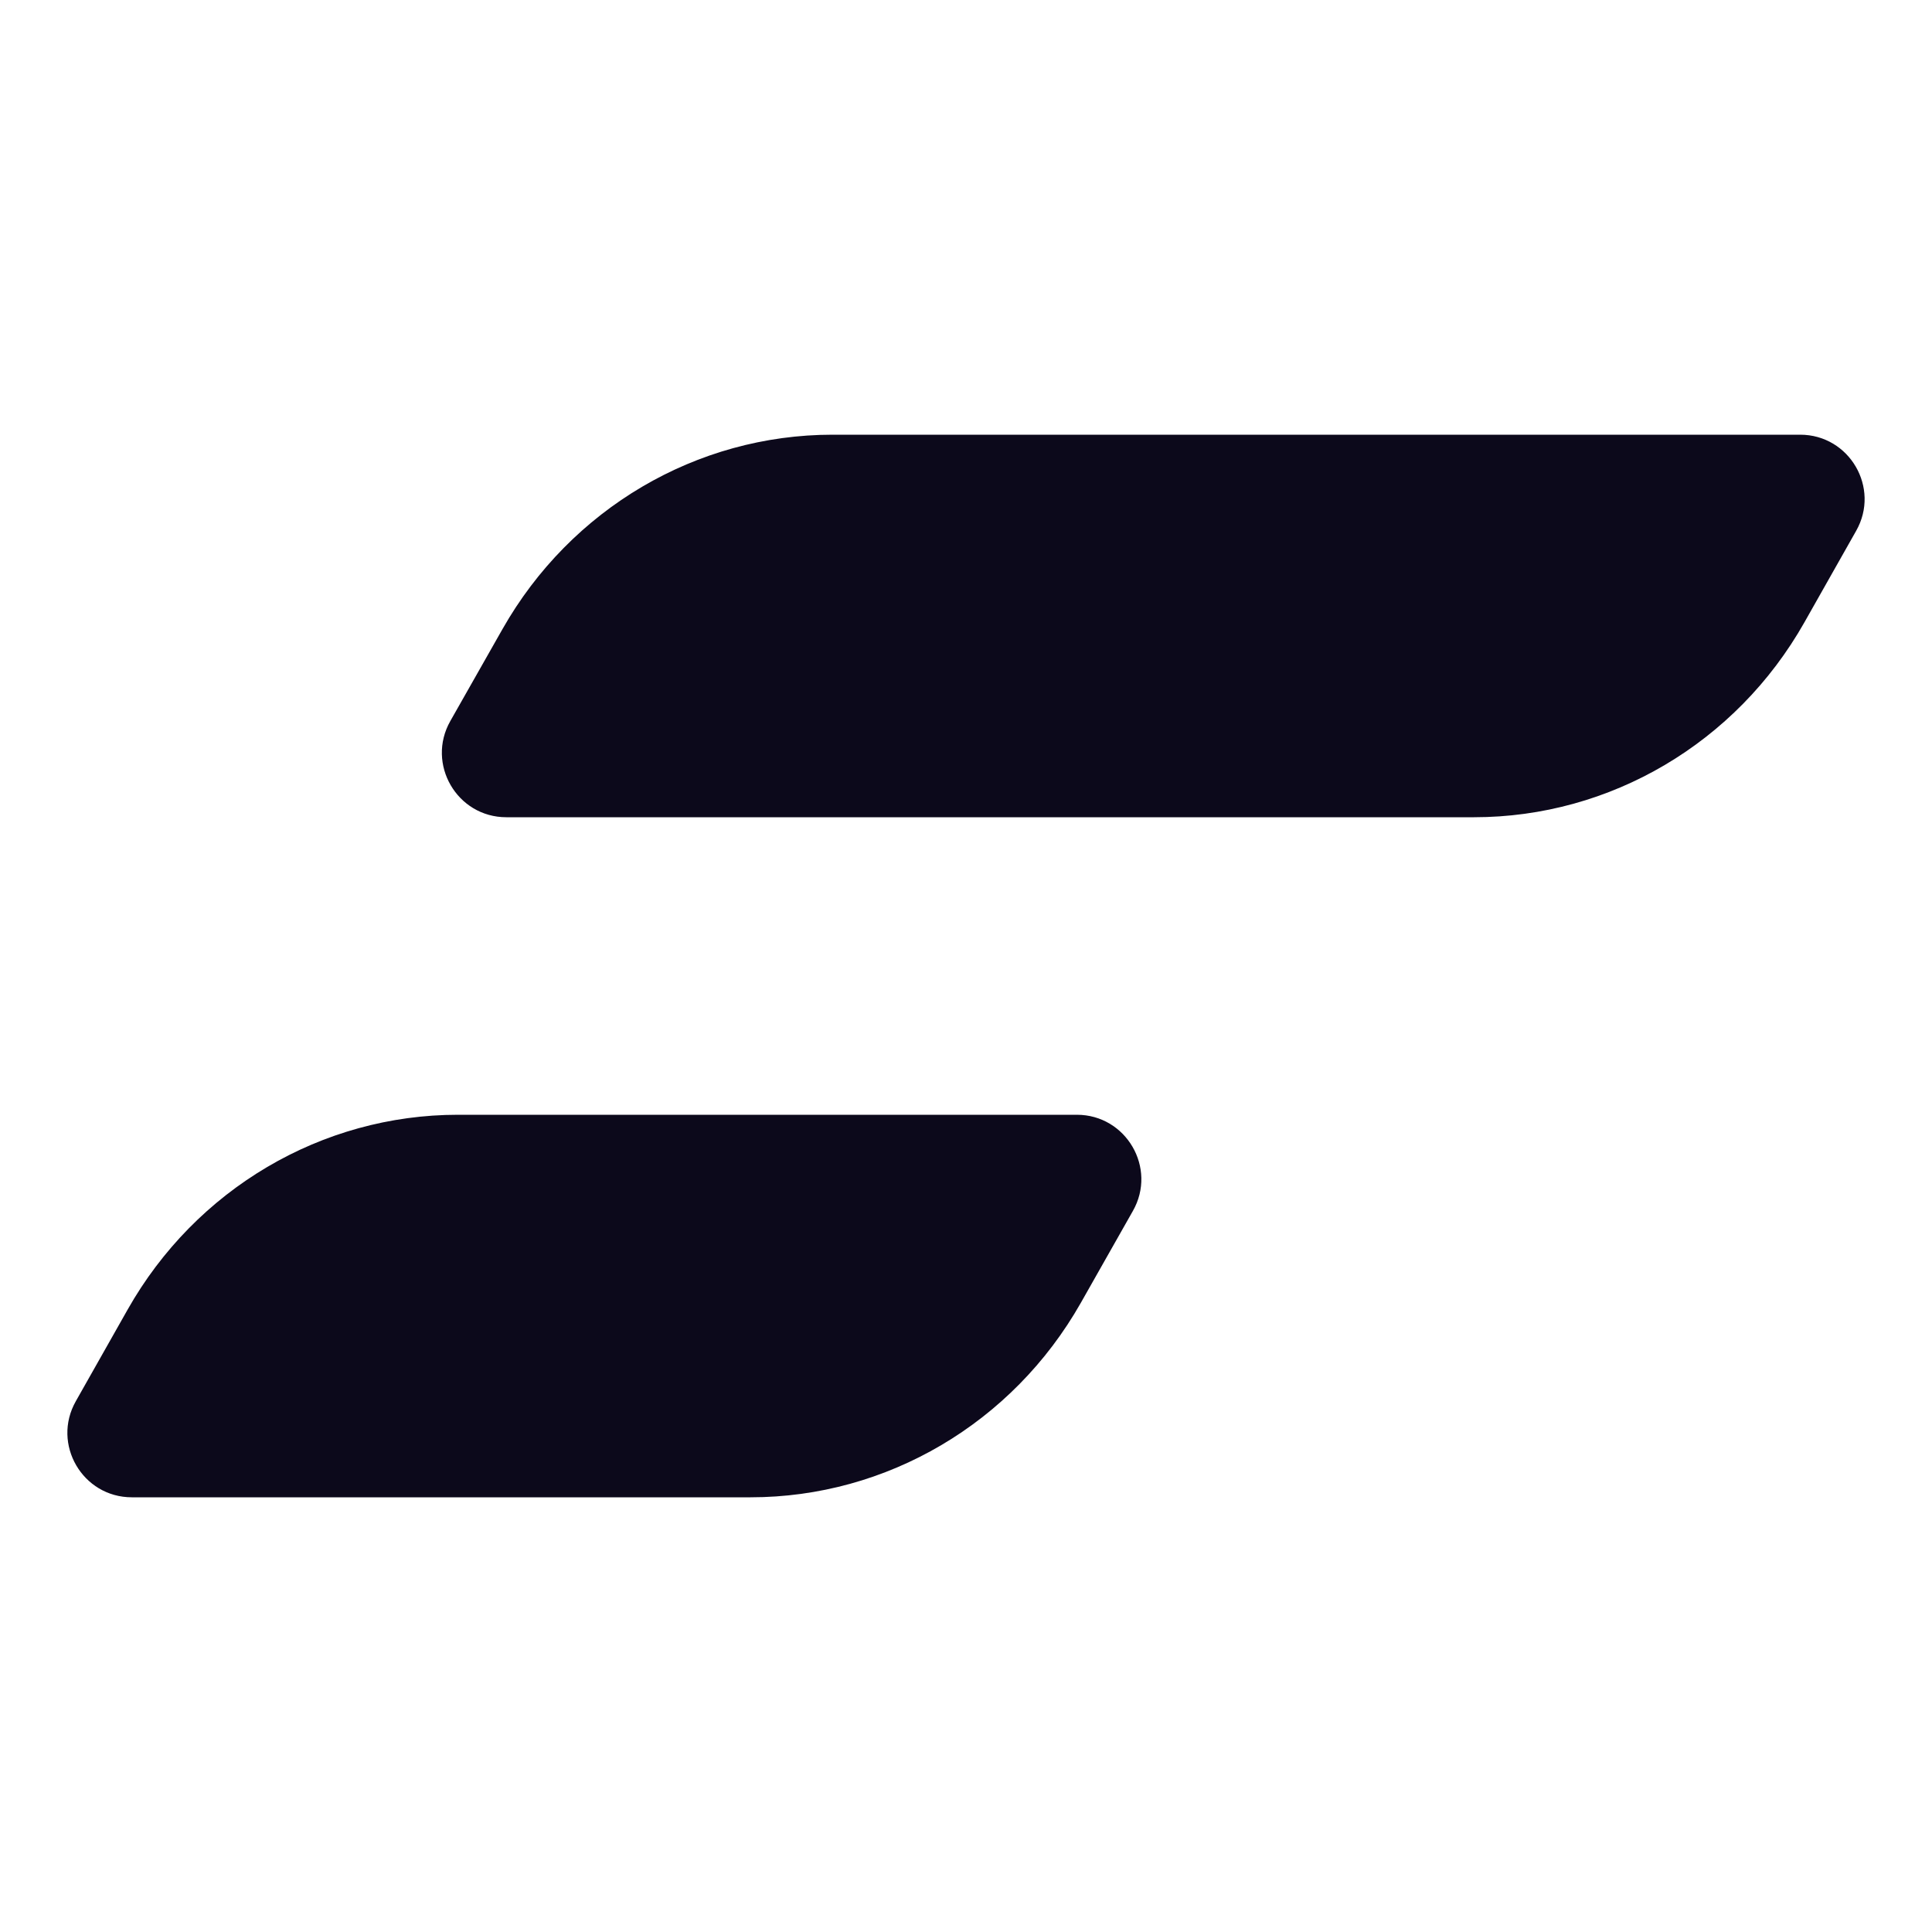
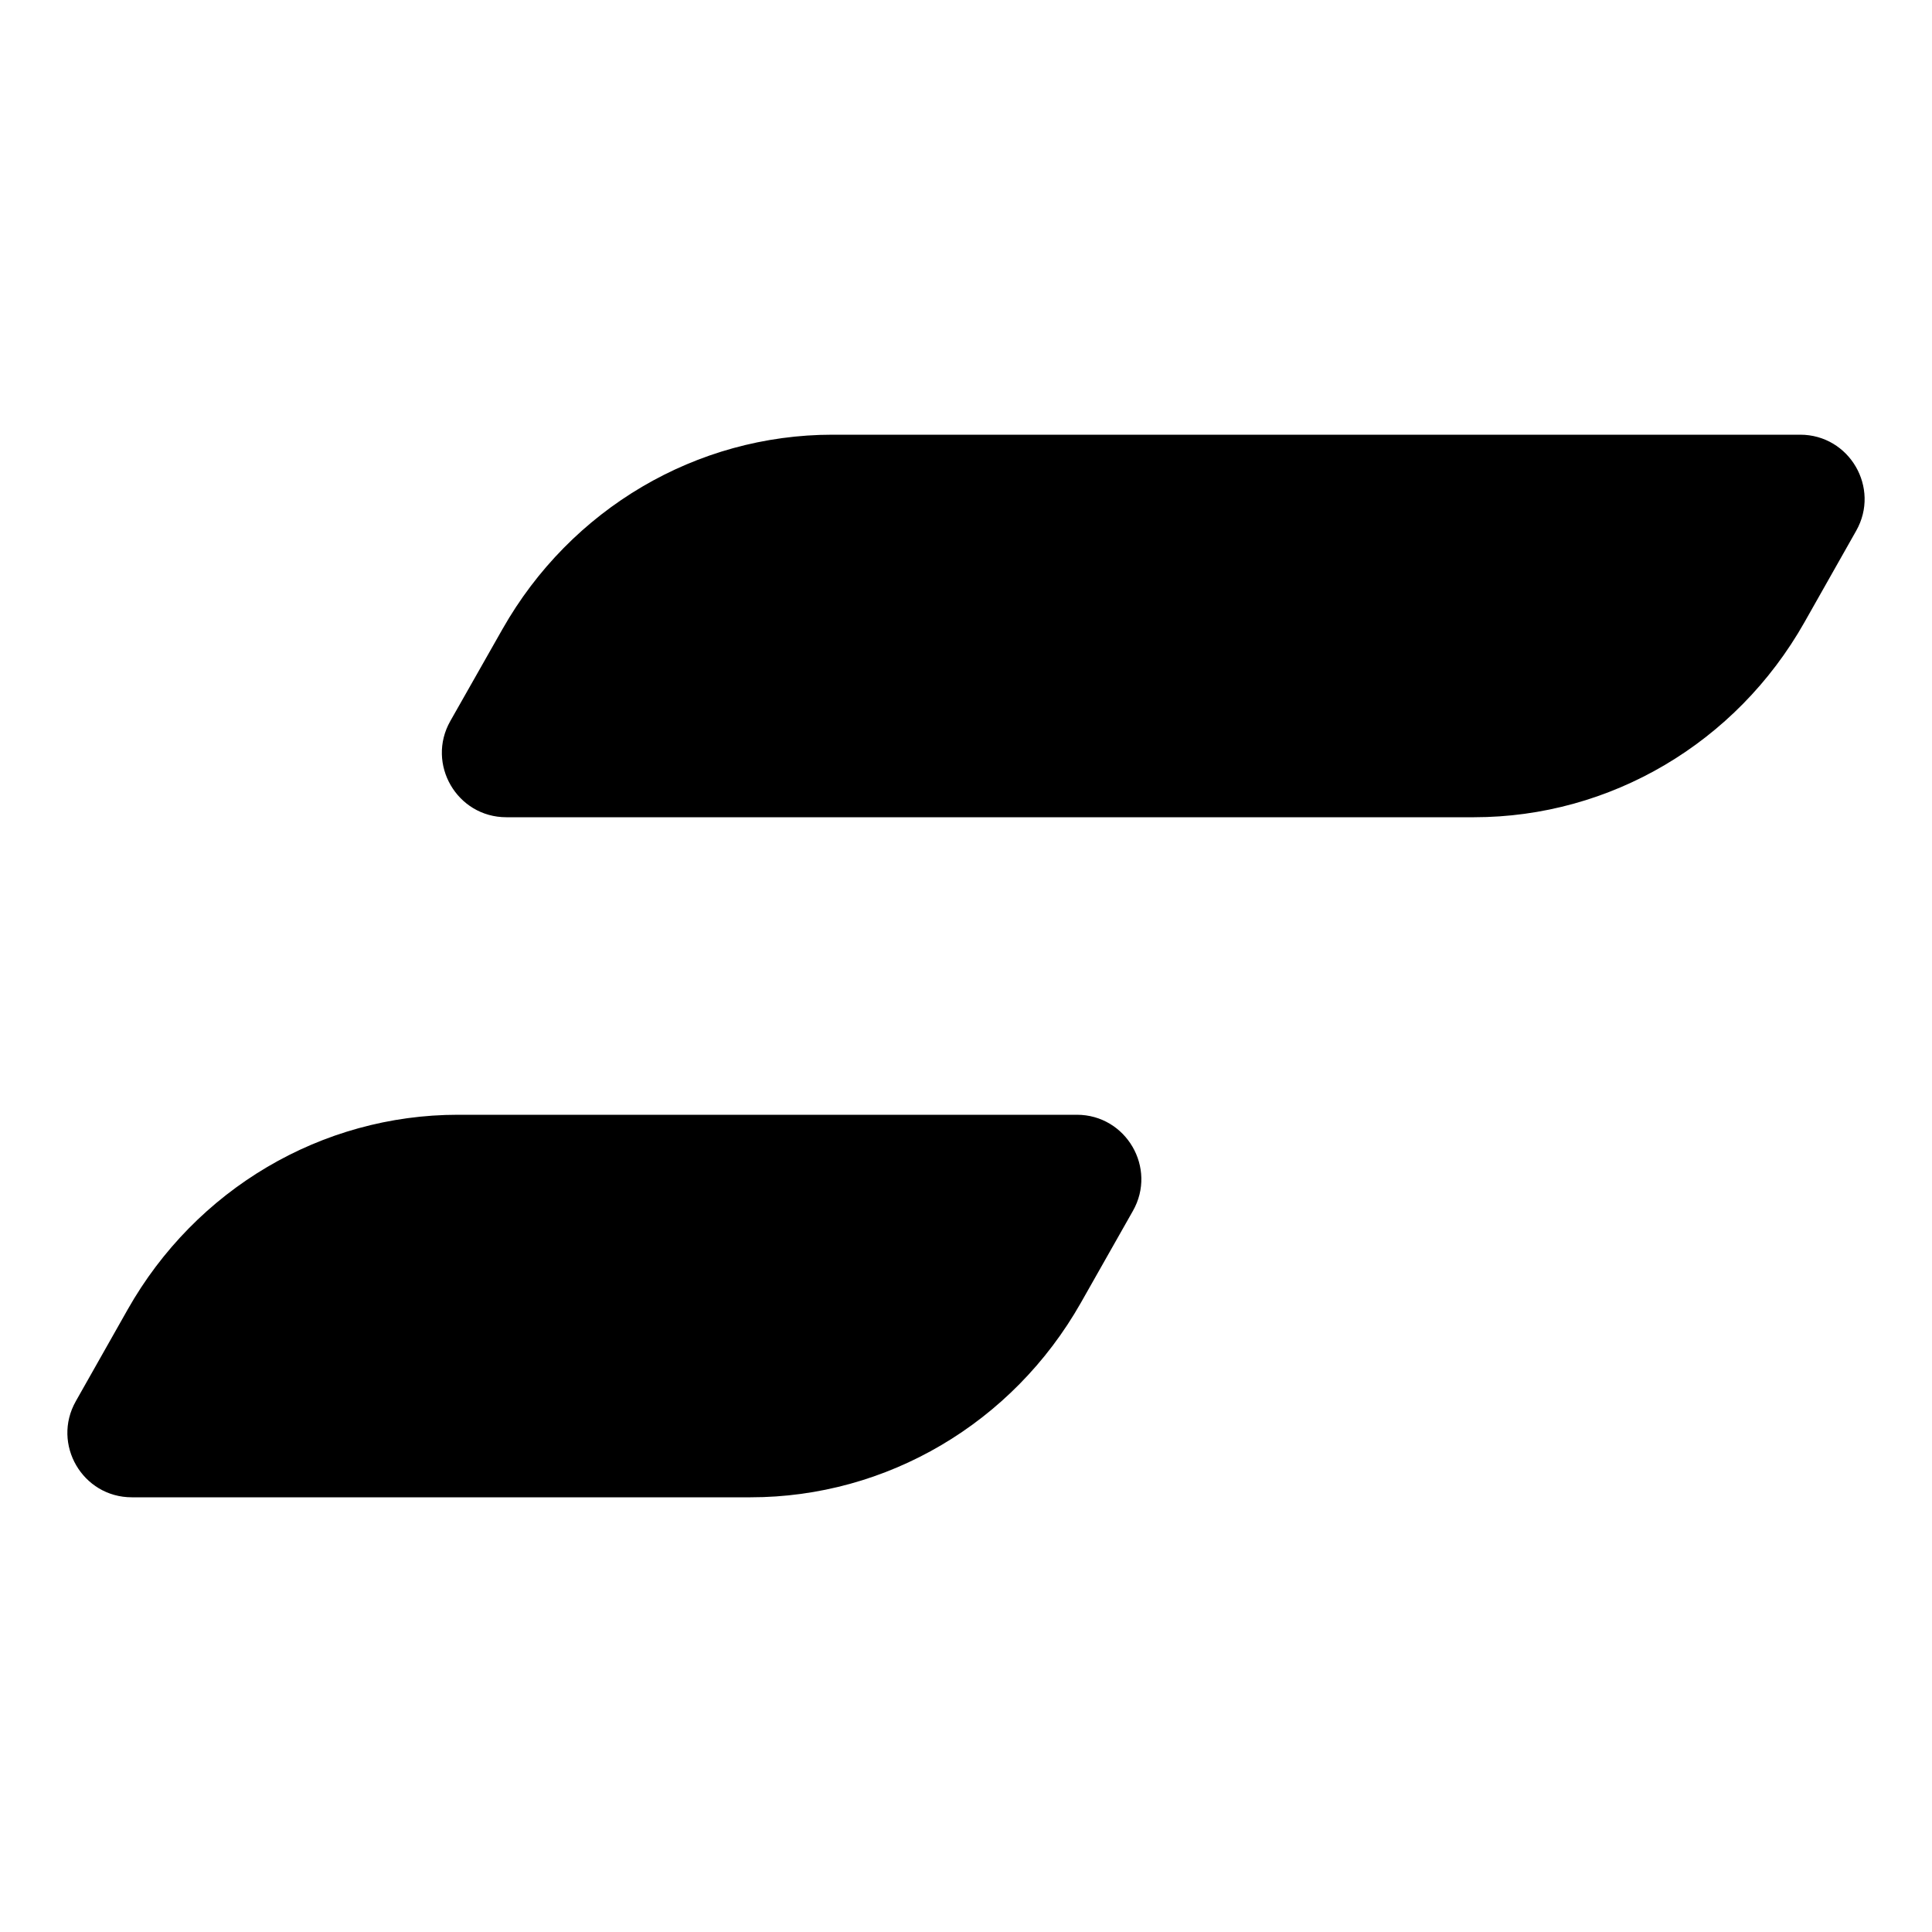
<svg xmlns="http://www.w3.org/2000/svg" width="24" height="24" viewBox="0 0 24 24" fill="none">
-   <path fill-rule="evenodd" clip-rule="evenodd" d="M5.594 8.957L6.242 7.815C7.09 6.32 8.652 5.4 10.343 5.4H22.362C22.975 5.4 23.36 6.061 23.058 6.594L22.415 7.731C21.568 9.229 20.004 10.152 18.311 10.152H6.29C5.677 10.152 5.292 9.49 5.594 8.957ZM0.942 17.406L1.585 16.269C2.432 14.771 3.996 13.848 5.689 13.848H13.377C13.99 13.848 14.376 14.51 14.073 15.043L13.426 16.185C12.578 17.68 11.015 18.6 9.324 18.6H1.638C1.025 18.6 0.64 17.939 0.942 17.406Z" fill="#0C091B" />
+   <path fill-rule="evenodd" clip-rule="evenodd" d="M5.594 8.957L6.242 7.815C7.09 6.32 8.652 5.4 10.343 5.4H22.362C22.975 5.4 23.36 6.061 23.058 6.594L22.415 7.731C21.568 9.229 20.004 10.152 18.311 10.152H6.29C5.677 10.152 5.292 9.49 5.594 8.957ZM0.942 17.406L1.585 16.269C2.432 14.771 3.996 13.848 5.689 13.848H13.377C13.99 13.848 14.376 14.51 14.073 15.043L13.426 16.185C12.578 17.68 11.015 18.6 9.324 18.6H1.638C1.025 18.6 0.64 17.939 0.942 17.406Z" fill="currentColor" />
</svg>
